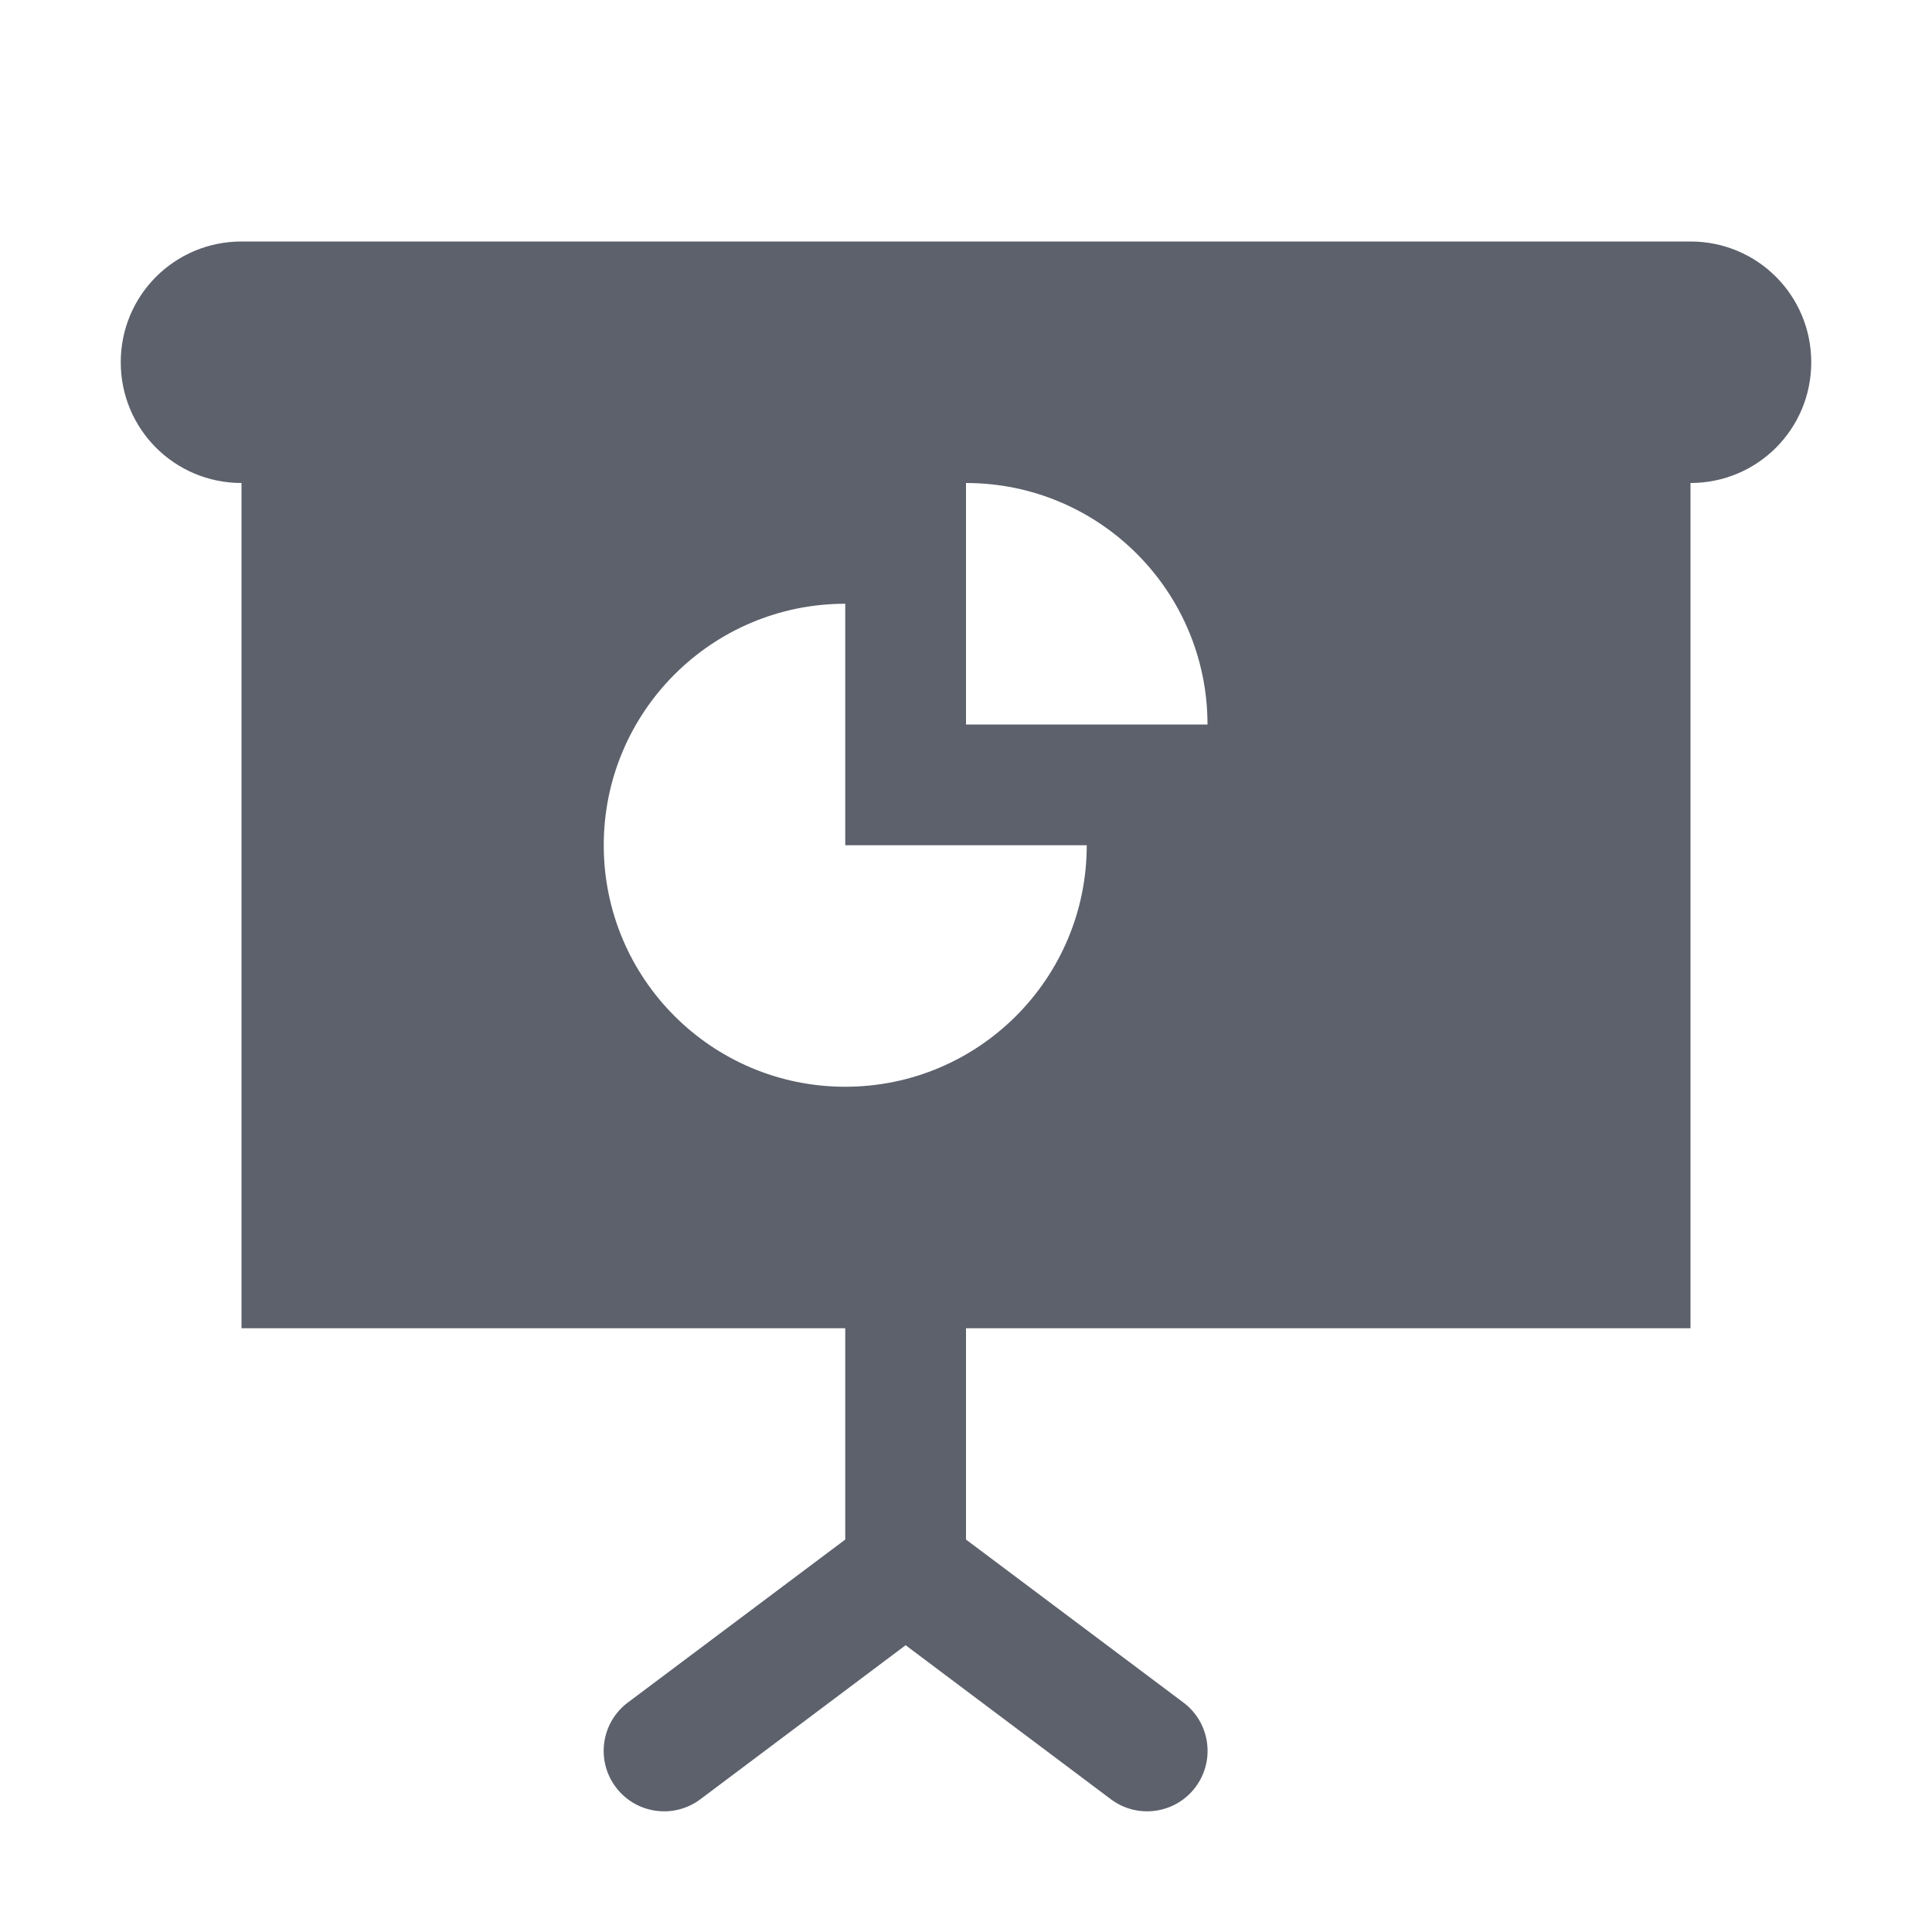
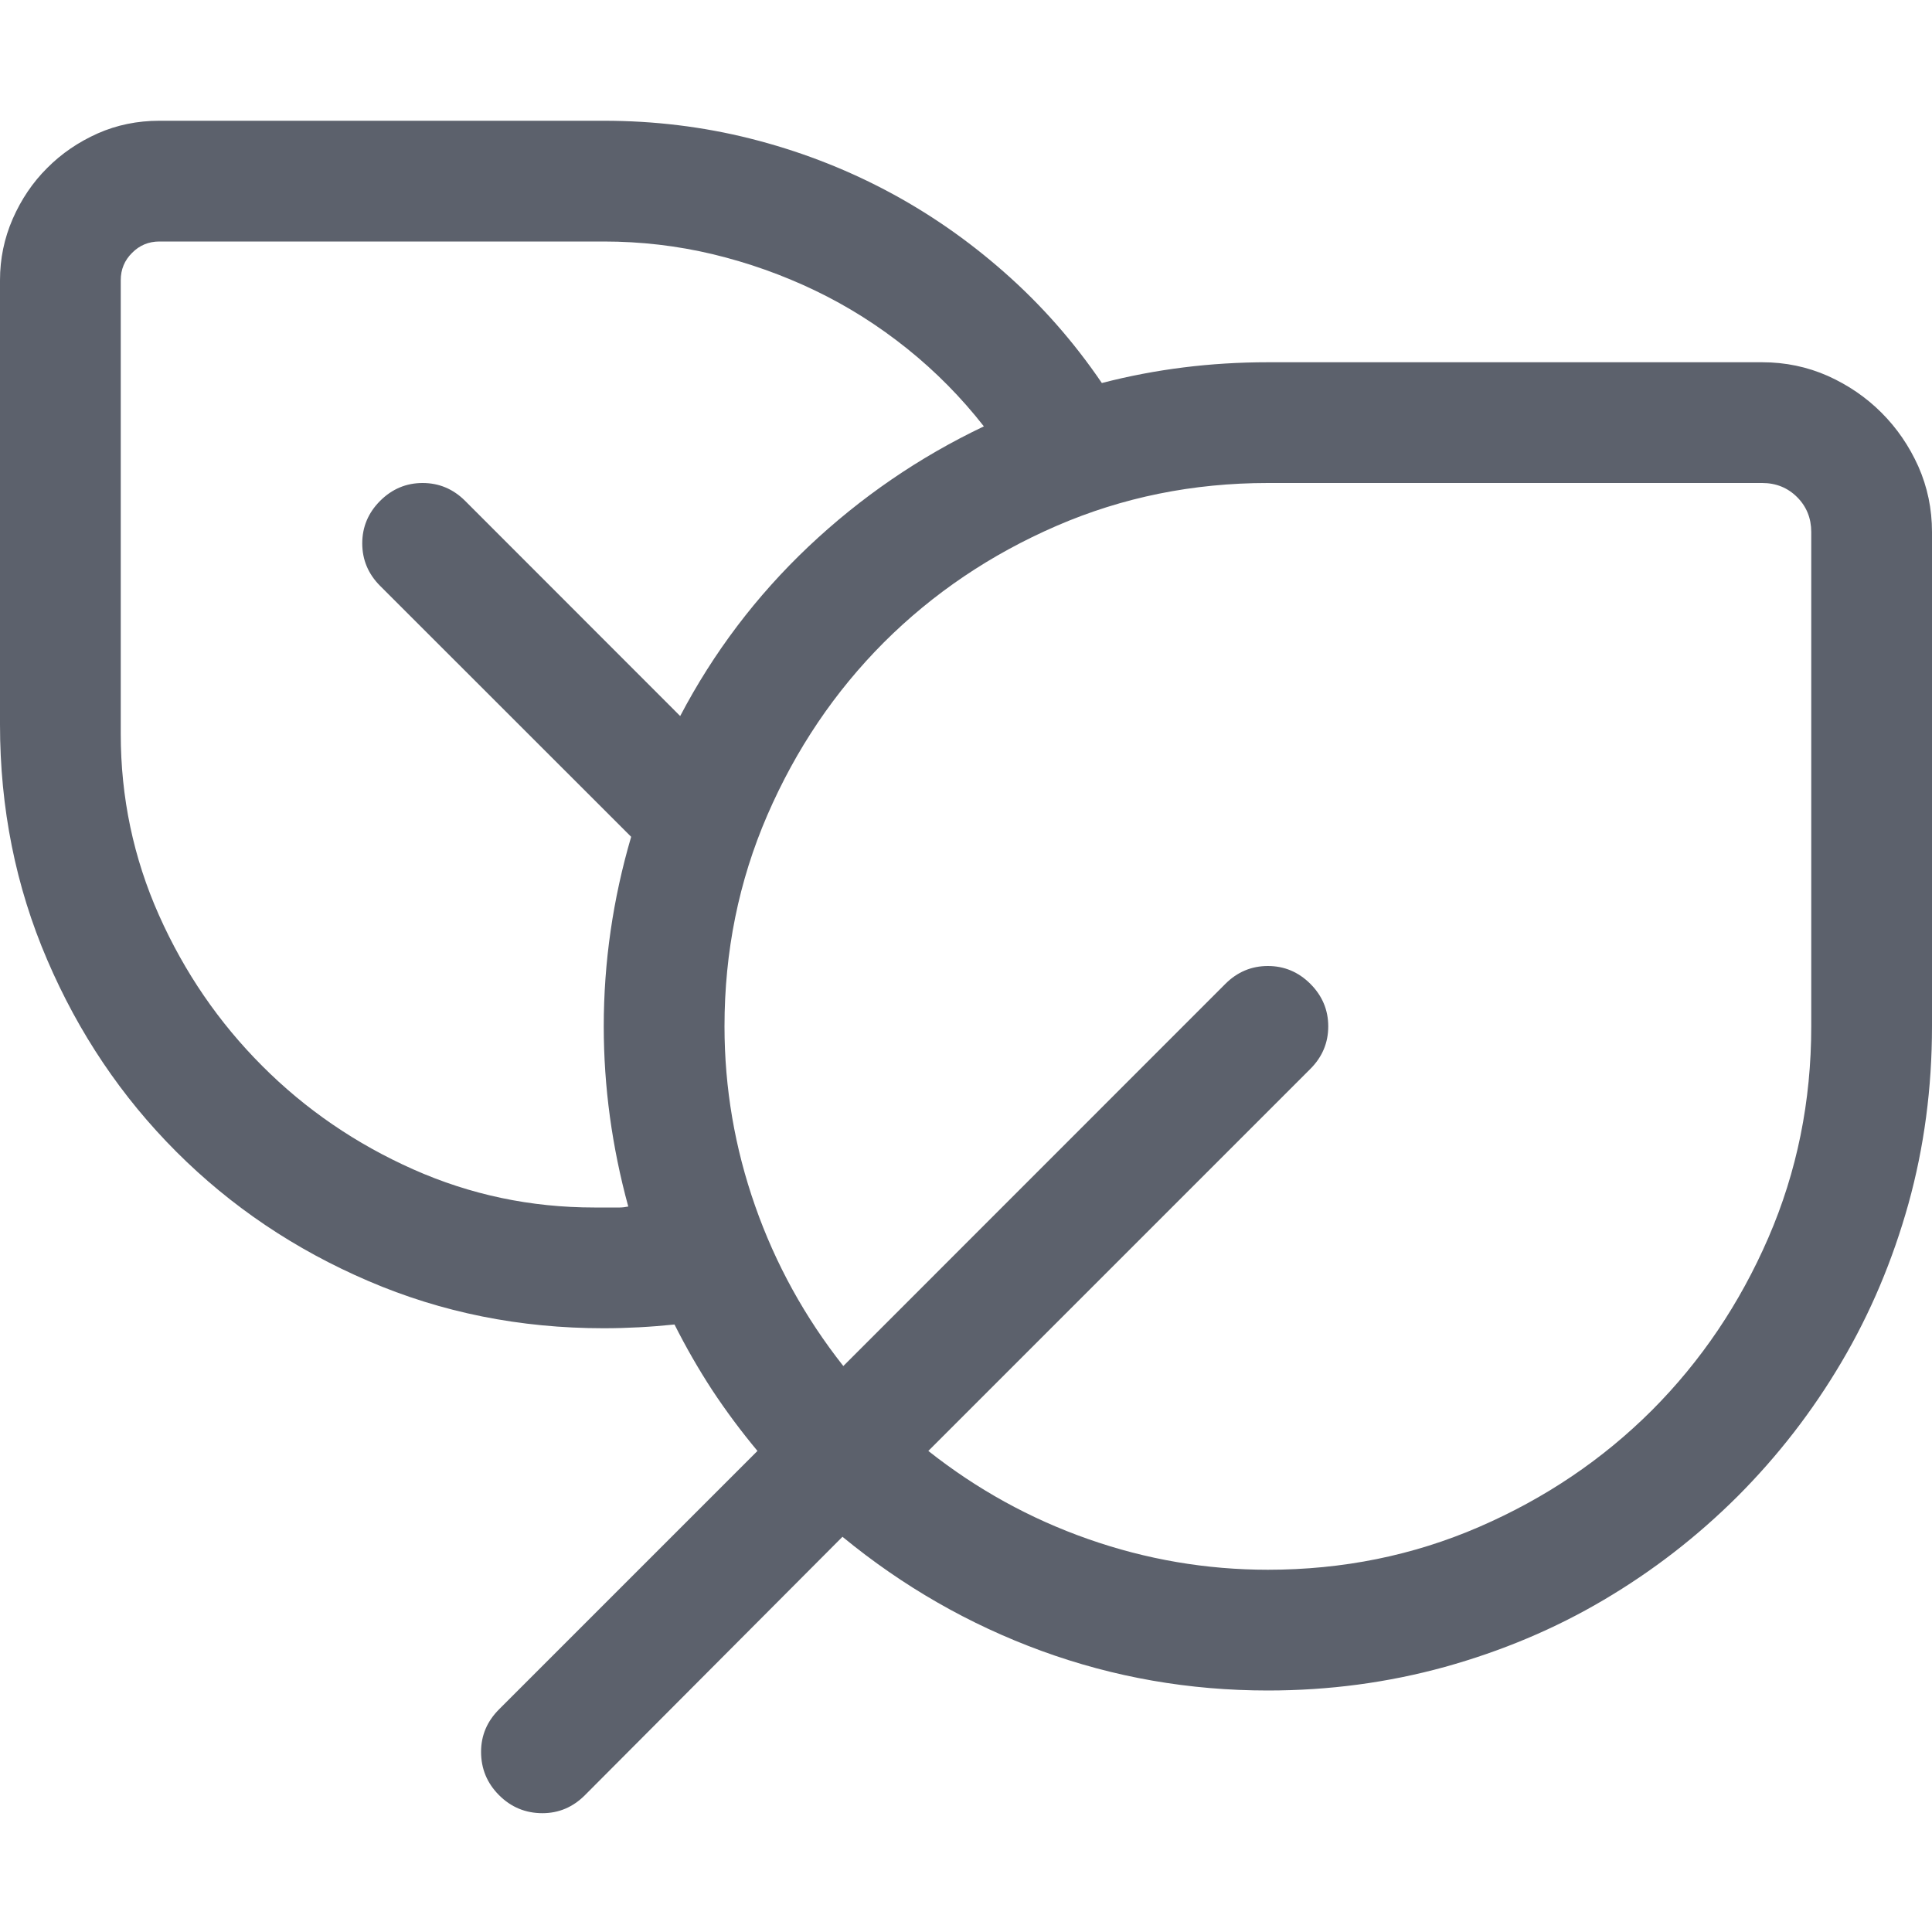
- <svg xmlns="http://www.w3.org/2000/svg" width="16" height="16" version="1.1">
-   <path style="fill:#5c616c" d="M 7.492 9.992 A 0.5 0.5 0 0 0 7 10.5 L 7 12.75 L 5.199 14.1 A 0.5 0.5 0 1 0 5.801 14.9 L 7.5 13.625 L 9.199 14.9 A 0.5 0.5 0 1 0 9.801 14.1 L 8 12.75 L 8 10.5 A 0.5 0.5 0 0 0 7.492 9.992 z" />
-   <path style="fill:#5c616c" d="M 2,2 H 14 C 14.554,2 15,2.446 15,3 15,3.554 14.554,4 14,4 H 2 C 1.446,4 1,3.554 1,3 1,2.446 1.446,2 2,2 Z" />
-   <path style="fill:#5c616c" d="M 2 3 L 2 11 L 14 11 L 14 3 L 2 3 z M 8 4 A 2 2 0 0 1 10 6 L 8 6 L 8 4 z M 7 5 L 7 7 L 9 7 A 2 2 0 0 1 7 9 A 2 2 0 0 1 5 7 A 2 2 0 0 1 7 5 z" />
+ <svg xmlns="http://www.w3.org/2000/svg" width="16px" height="16px">
+   <path d="M 3.984 14.508 C 3.984 14.372 4.034 14.255 4.133 14.156 L 6.273 12.016 C 6.138 11.854 6.013 11.686 5.898 11.512 C 5.784 11.337 5.68 11.156 5.586 10.969 C 5.487 10.979 5.389 10.987 5.293 10.992 C 5.197 10.997 5.099 11 5 11 C 4.307 11 3.658 10.87 3.051 10.609 C 2.444 10.349 1.914 9.992 1.461 9.539 C 1.008 9.086 0.651 8.556 0.391 7.949 C 0.13 7.342 0 6.693 0 6 L 0 2.32 C 0 2.143 0.035 1.974 0.105 1.813 C 0.176 1.651 0.271 1.51 0.391 1.391 C 0.51 1.271 0.65 1.176 0.809 1.105 C 0.967 1.035 1.138 1 1.32 1 L 5 1 C 5.417 1 5.822 1.049 6.215 1.148 C 6.608 1.247 6.98 1.389 7.332 1.574 C 7.684 1.759 8.012 1.986 8.316 2.254 C 8.621 2.522 8.891 2.828 9.125 3.172 C 9.568 3.057 10.026 3 10.5 3 L 14.594 3 C 14.786 3 14.967 3.038 15.137 3.113 C 15.306 3.189 15.454 3.29 15.582 3.418 C 15.71 3.546 15.811 3.694 15.887 3.863 C 15.962 4.033 16 4.214 16 4.406 L 16 8.5 C 16 9.01 15.935 9.5 15.805 9.969 C 15.674 10.438 15.49 10.875 15.25 11.281 C 15.01 11.688 14.724 12.057 14.391 12.391 C 14.057 12.724 13.688 13.01 13.281 13.25 C 12.875 13.49 12.436 13.674 11.965 13.805 C 11.493 13.935 11.005 14 10.5 14 C 9.849 14 9.224 13.891 8.625 13.672 C 8.026 13.453 7.477 13.138 6.977 12.727 L 4.844 14.867 C 4.745 14.966 4.628 15.016 4.492 15.016 C 4.352 15.016 4.232 14.966 4.133 14.867 C 4.034 14.768 3.984 14.648 3.984 14.508 Z M 5.203 9.992 C 5.068 9.497 5 9 5 8.5 C 5 7.969 5.076 7.445 5.227 6.93 L 3.148 4.852 C 3.049 4.753 3 4.635 3 4.5 C 3 4.365 3.049 4.247 3.148 4.148 C 3.247 4.049 3.365 4 3.5 4 C 3.635 4 3.753 4.049 3.852 4.148 L 5.633 5.93 C 5.909 5.404 6.263 4.936 6.695 4.527 C 7.128 4.118 7.612 3.786 8.148 3.531 C 7.961 3.292 7.749 3.077 7.512 2.887 C 7.275 2.697 7.021 2.536 6.75 2.406 C 6.479 2.276 6.197 2.176 5.902 2.105 C 5.608 2.035 5.307 2 5 2 L 1.32 2 C 1.232 2 1.156 2.031 1.094 2.094 C 1.031 2.156 1 2.232 1 2.32 L 1 6.078 C 1 6.604 1.105 7.104 1.316 7.578 C 1.527 8.052 1.813 8.469 2.172 8.828 C 2.531 9.188 2.948 9.473 3.422 9.684 C 3.896 9.895 4.396 10 4.922 10 L 5.133 10 C 5.154 10 5.177 9.997 5.203 9.992 Z M 15 8.5 L 15 4.406 C 15 4.292 14.961 4.195 14.883 4.117 C 14.805 4.039 14.708 4 14.594 4 L 10.5 4 C 9.88 4 9.297 4.118 8.75 4.355 C 8.203 4.592 7.727 4.914 7.32 5.32 C 6.914 5.727 6.592 6.203 6.355 6.75 C 6.118 7.297 6 7.88 6 8.5 C 6 9.01 6.085 9.507 6.254 9.988 C 6.423 10.47 6.667 10.911 6.984 11.313 L 10.148 8.148 C 10.247 8.049 10.365 8 10.5 8 C 10.635 8 10.753 8.049 10.852 8.148 C 10.951 8.247 11 8.365 11 8.5 C 11 8.635 10.951 8.753 10.852 8.852 L 7.688 12.016 C 8.089 12.333 8.53 12.577 9.012 12.746 C 9.493 12.915 9.99 13 10.5 13 C 11.12 13 11.703 12.882 12.25 12.645 C 12.797 12.408 13.273 12.086 13.68 11.68 C 14.086 11.273 14.408 10.797 14.645 10.25 C 14.882 9.703 15 9.12 15 8.5 Z" style="fill: rgb(92, 97, 108);" />
</svg>
